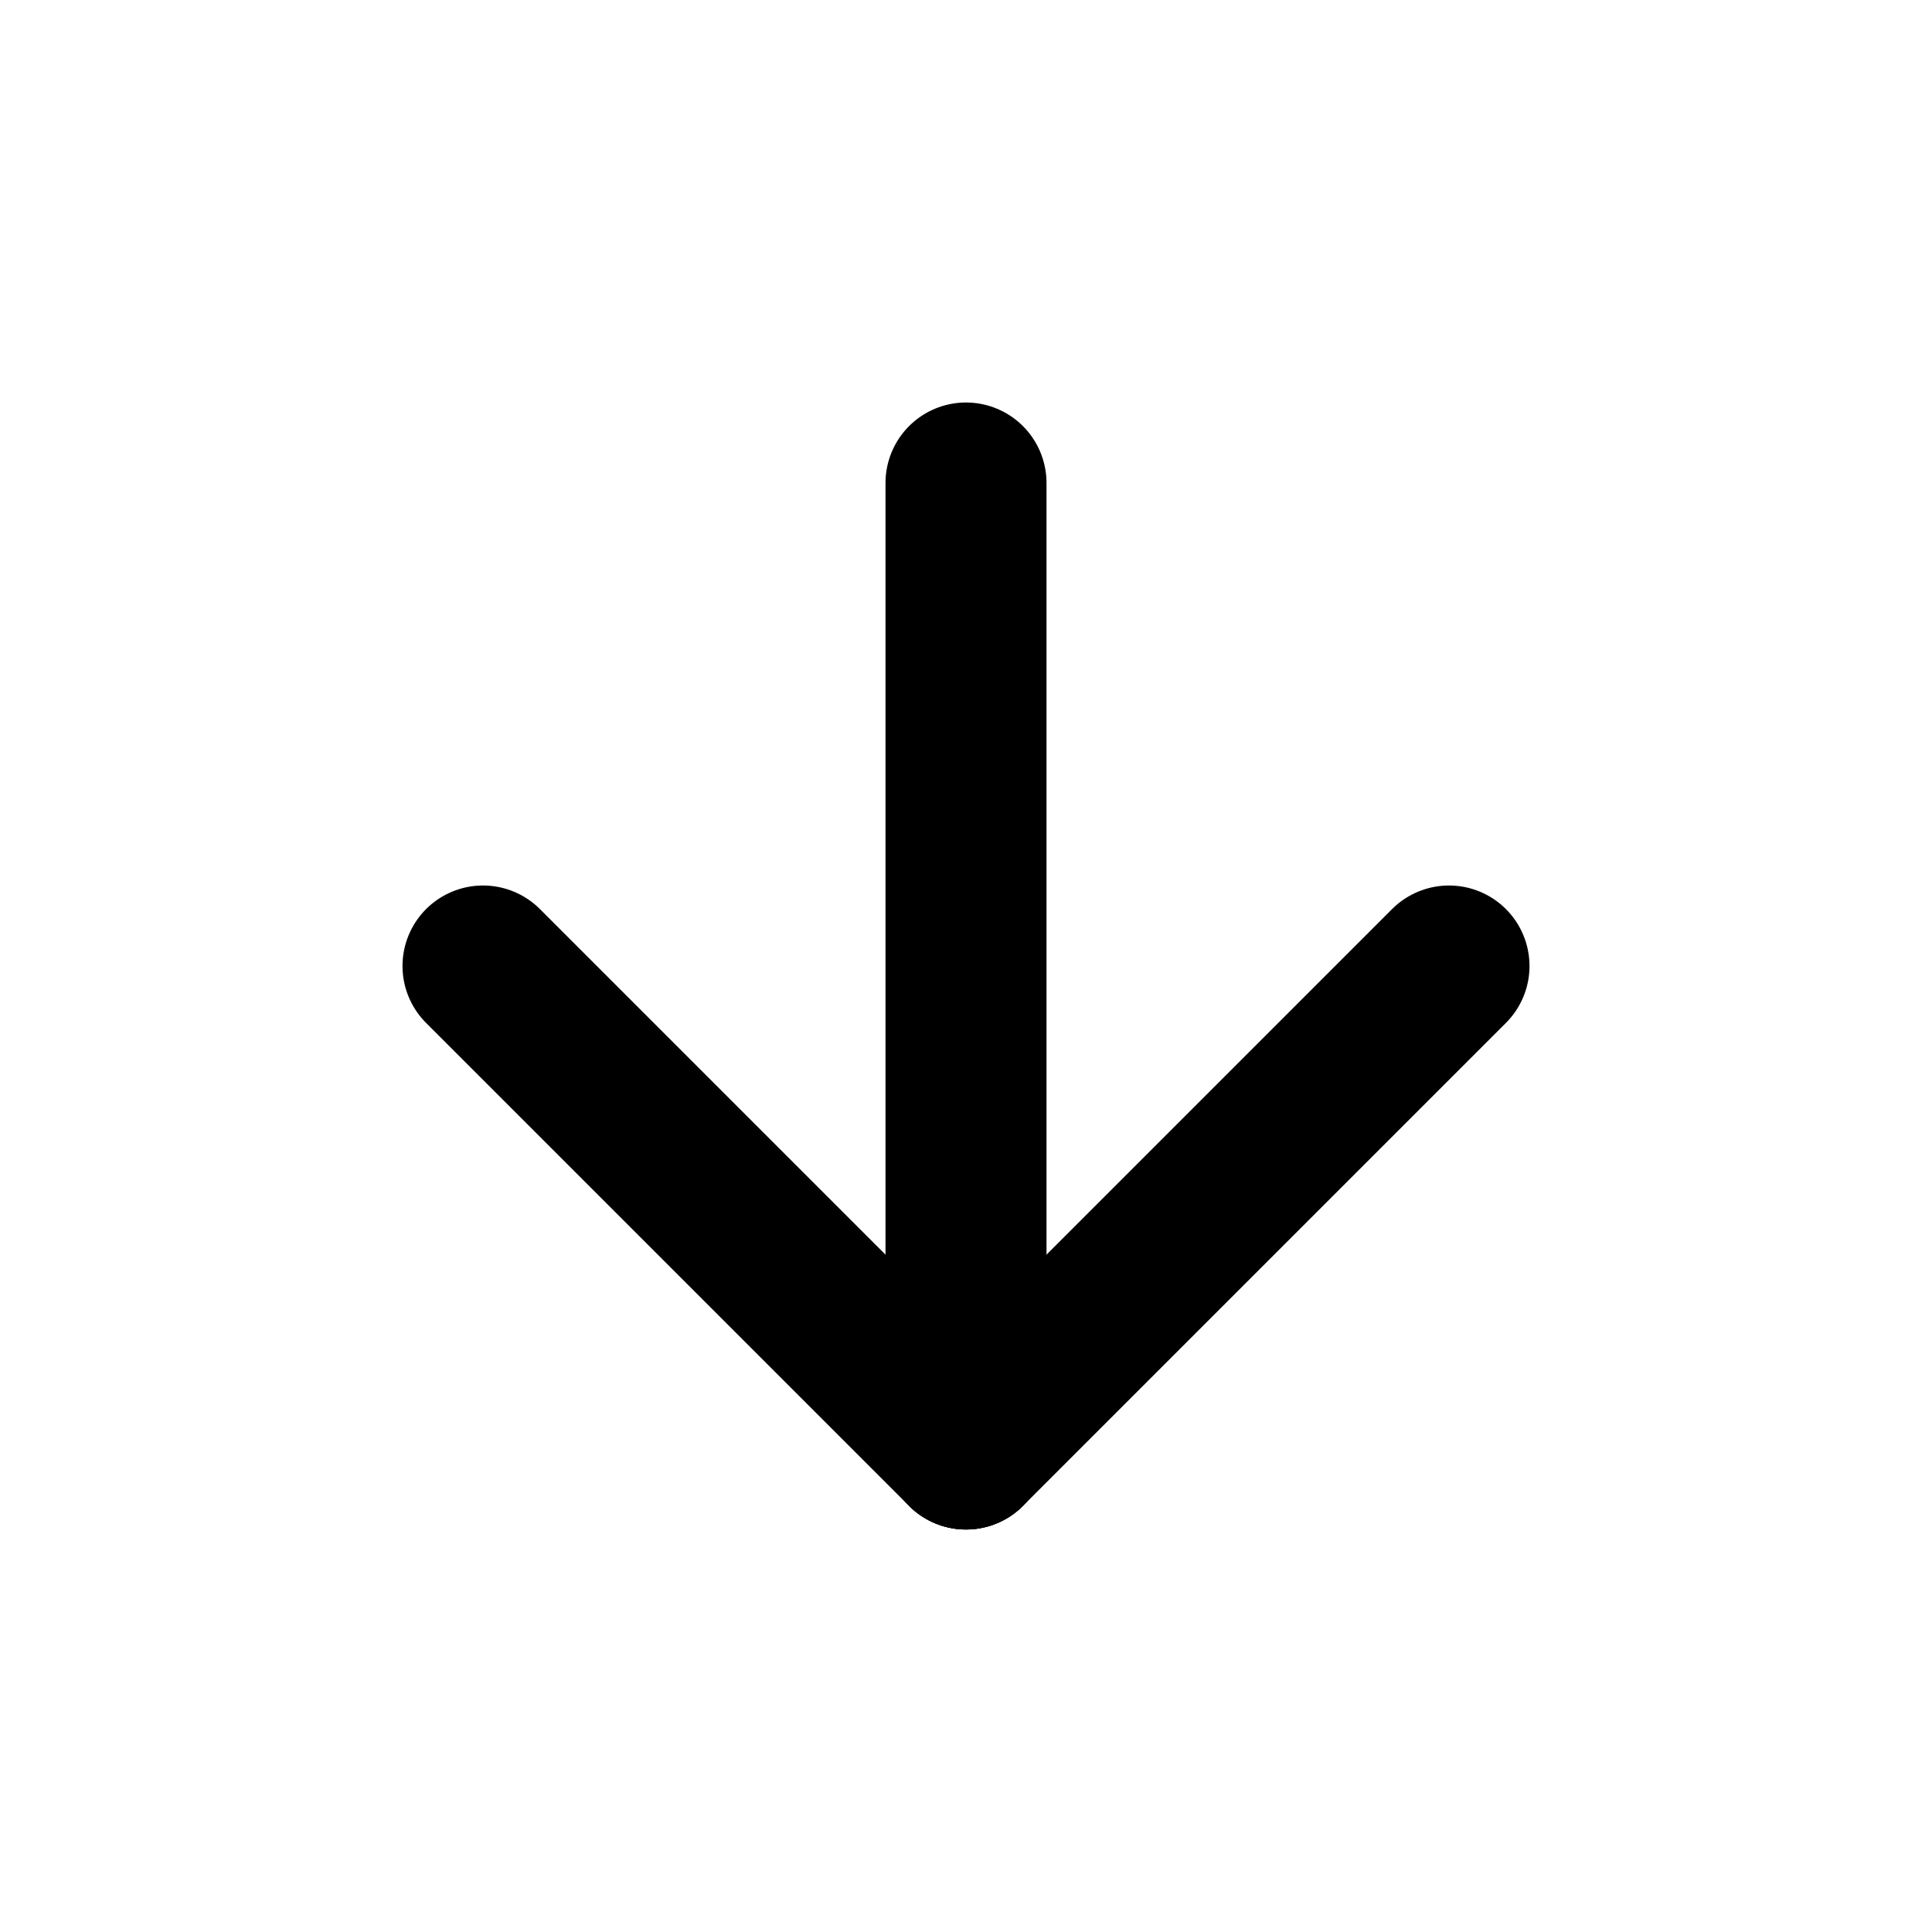
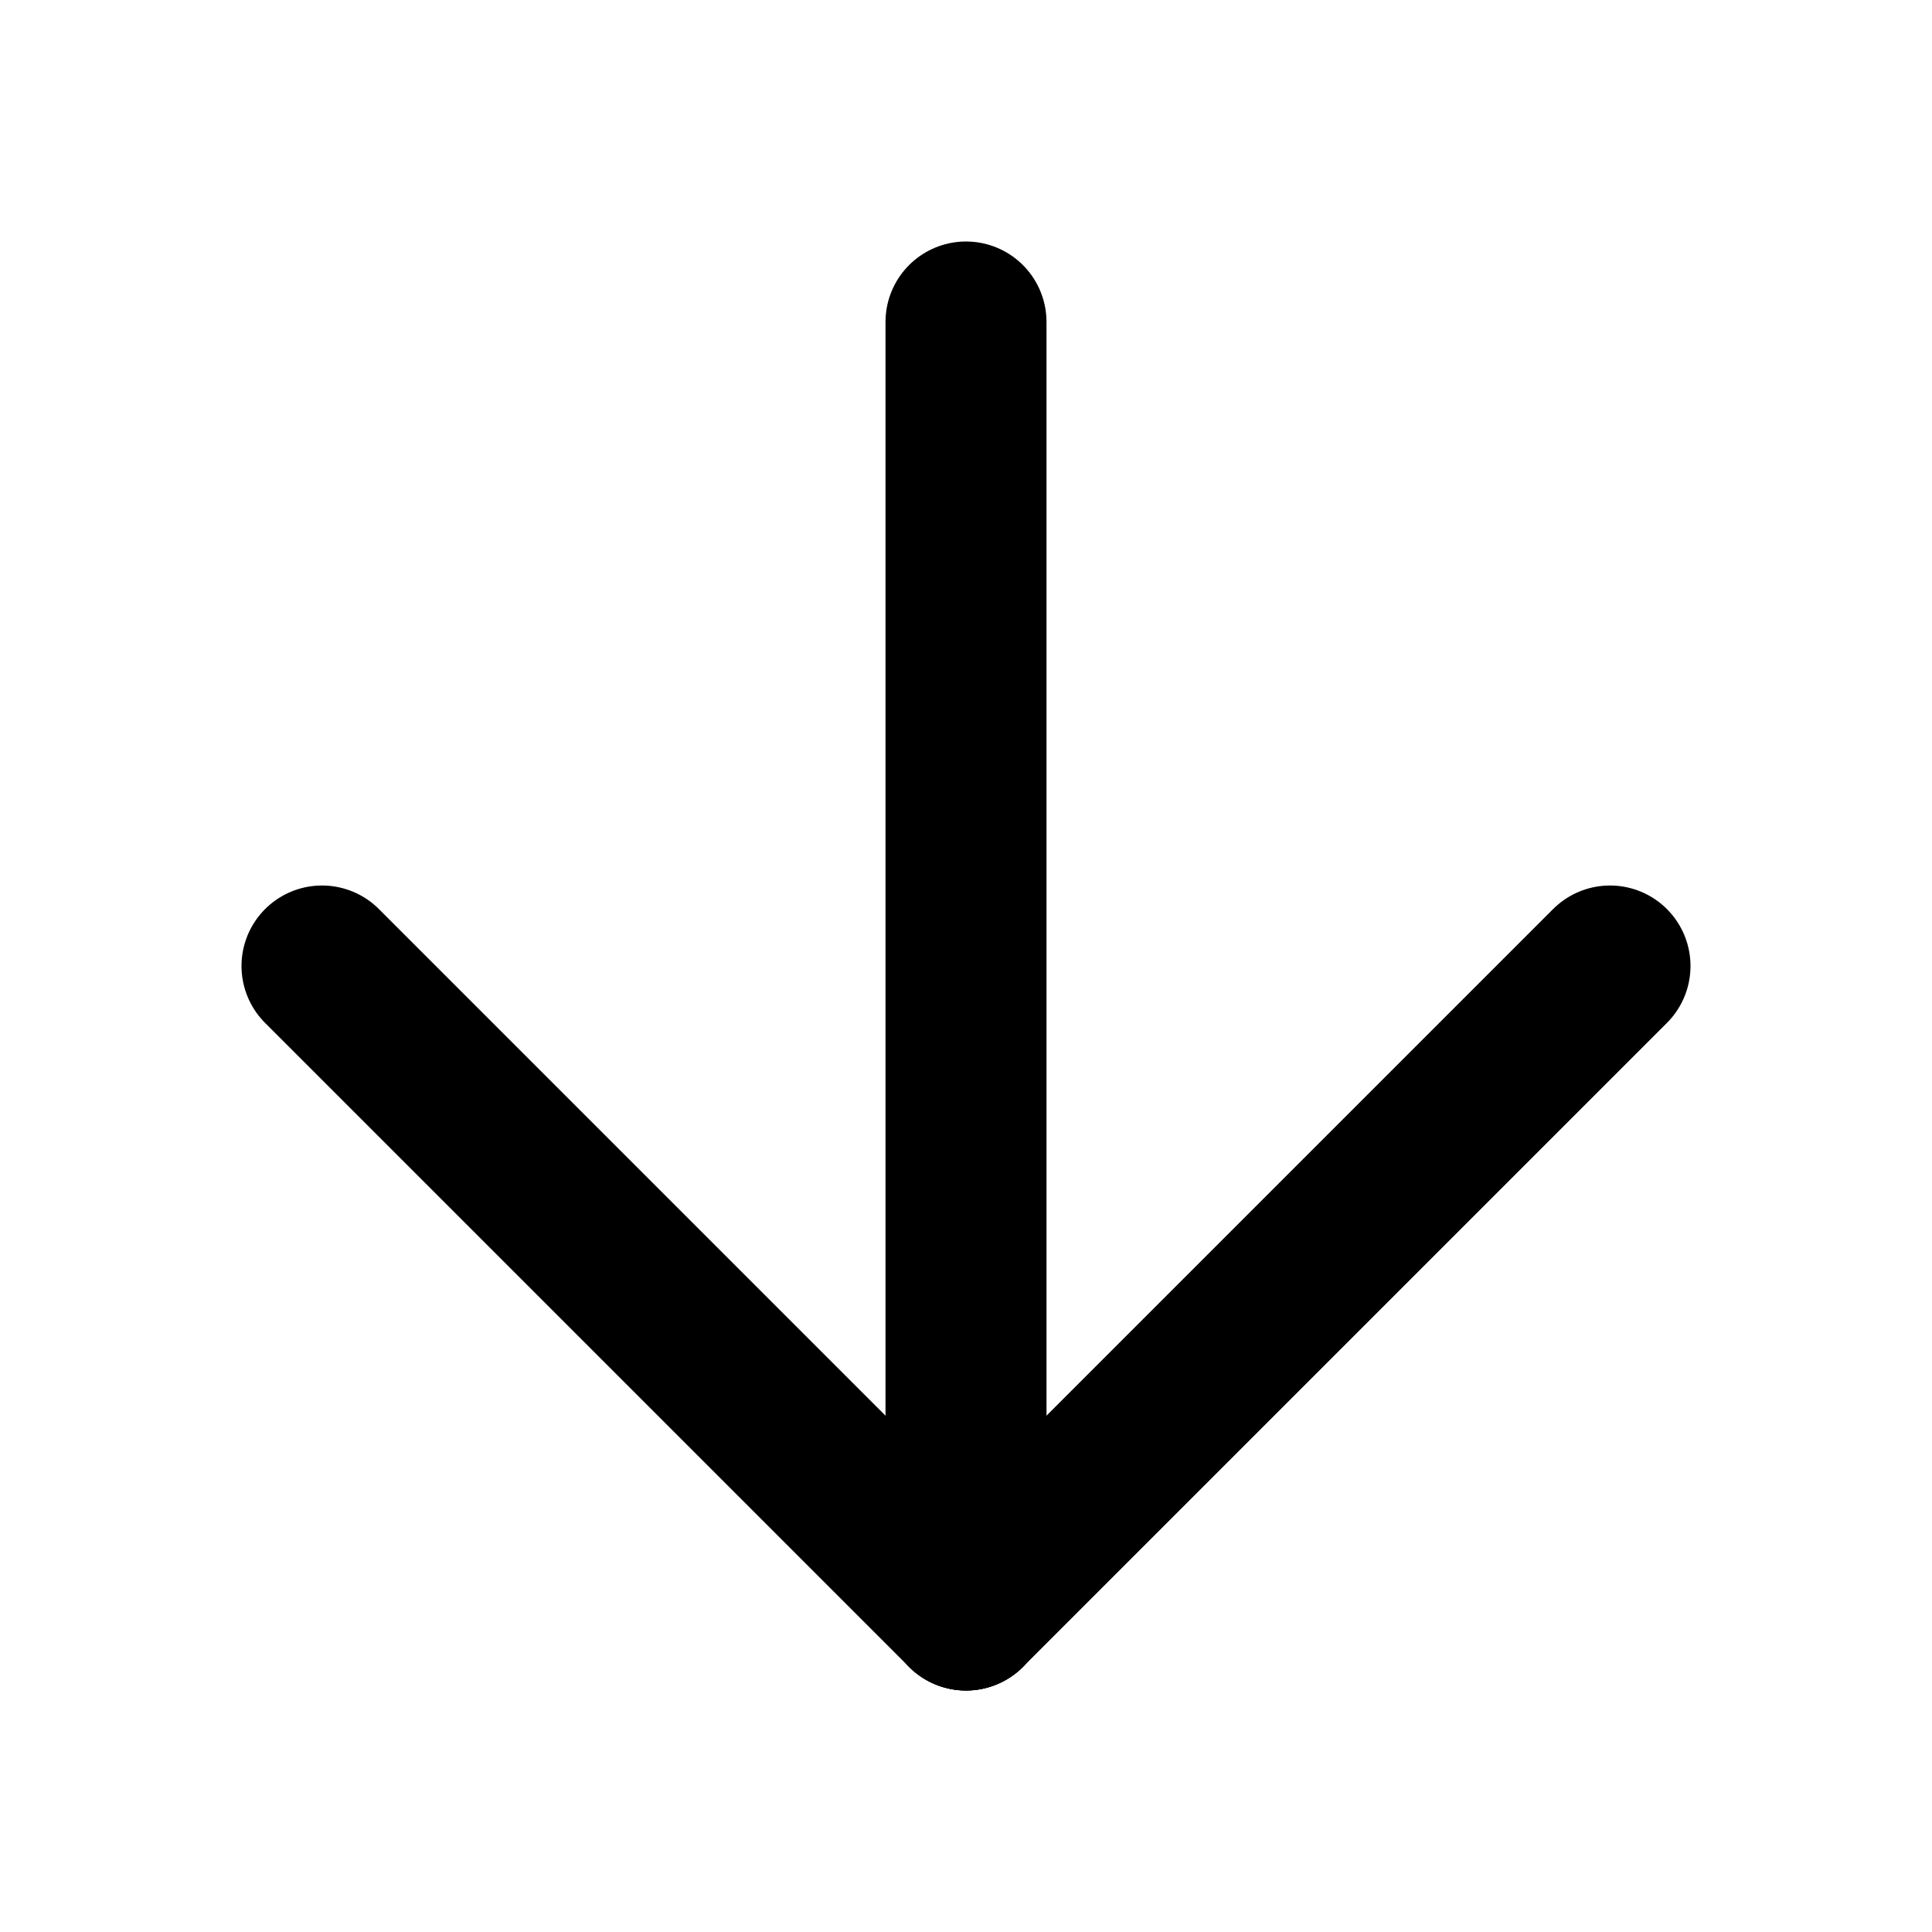
<svg xmlns="http://www.w3.org/2000/svg" width="24" height="24" viewBox="0 0 24 24" fill="none">
-   <path d="M12 18L18 12" stroke="black" stroke-width="2" stroke-linecap="round" />
-   <path d="M12 18L6 12" stroke="black" stroke-width="2" stroke-linecap="round" />
-   <path d="M12 18V6" stroke="black" stroke-width="2" stroke-linecap="round" />
+   <path d="M12 20L20 12" stroke="black" stroke-width="2" stroke-linecap="round" />
+   <path d="M12 20L4 12" stroke="black" stroke-width="2" stroke-linecap="round" />
+   <path d="M12 20L12 4" stroke="black" stroke-width="2" stroke-linecap="round" />
</svg>
